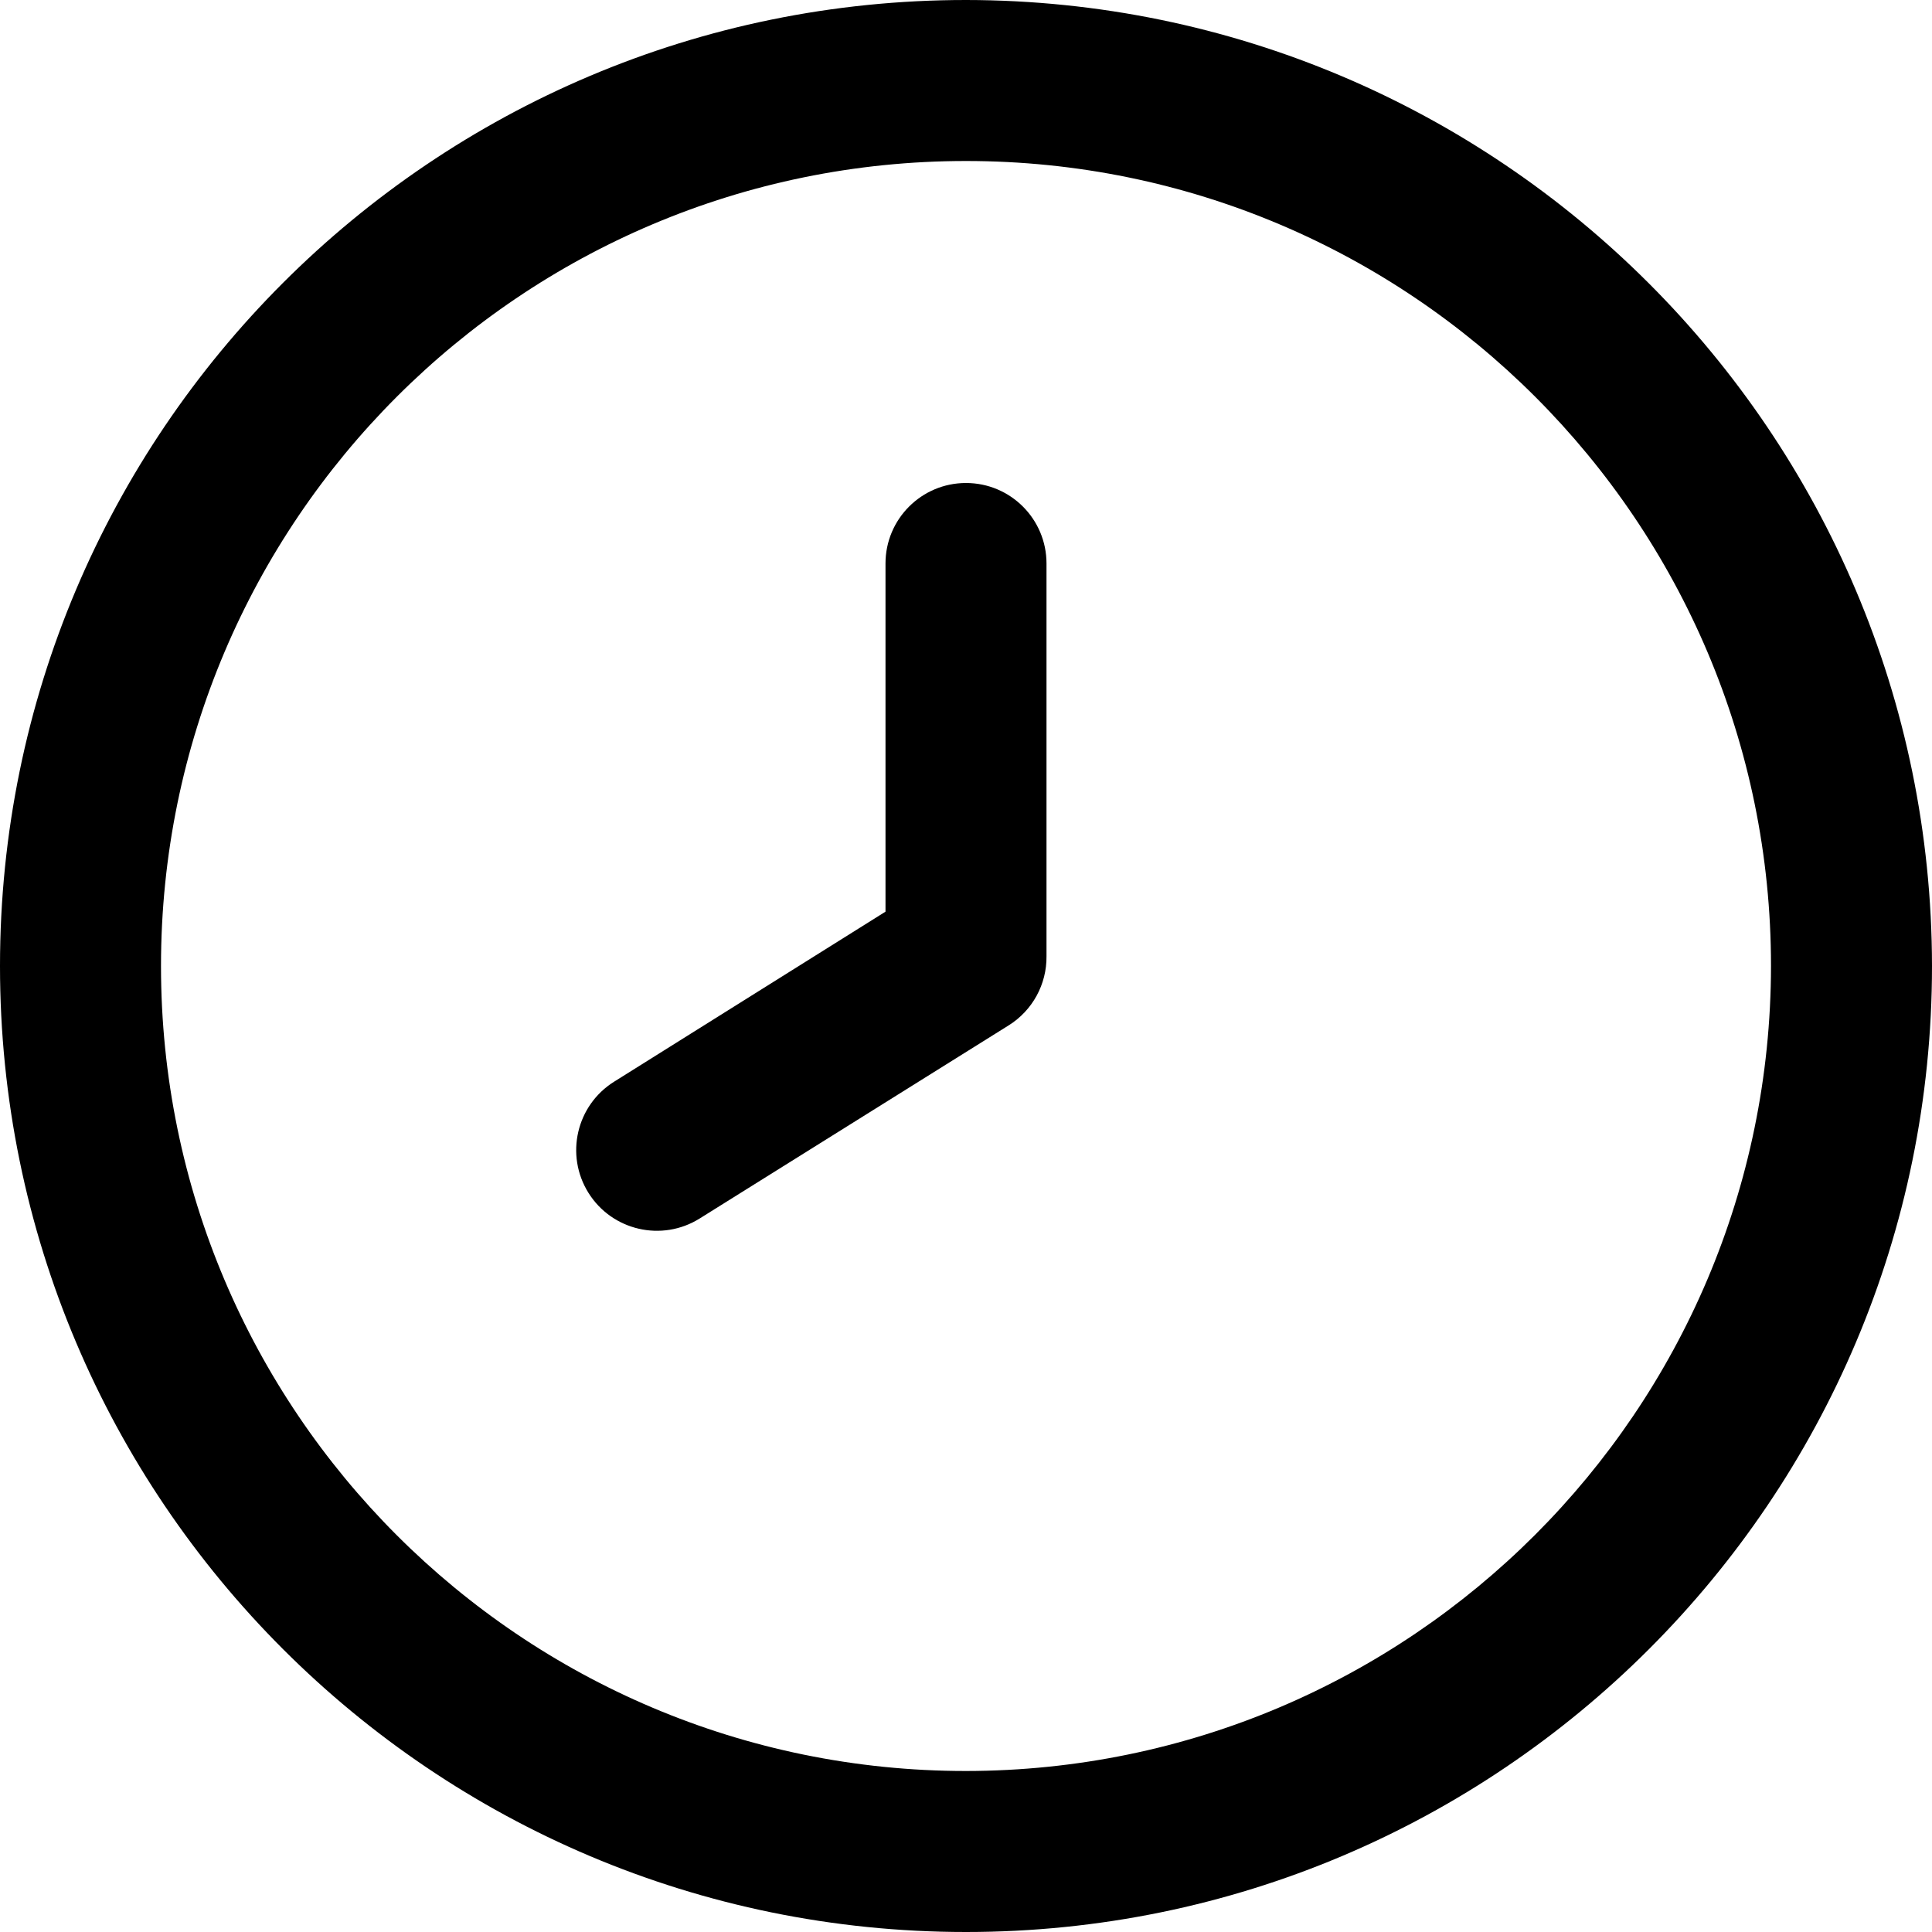
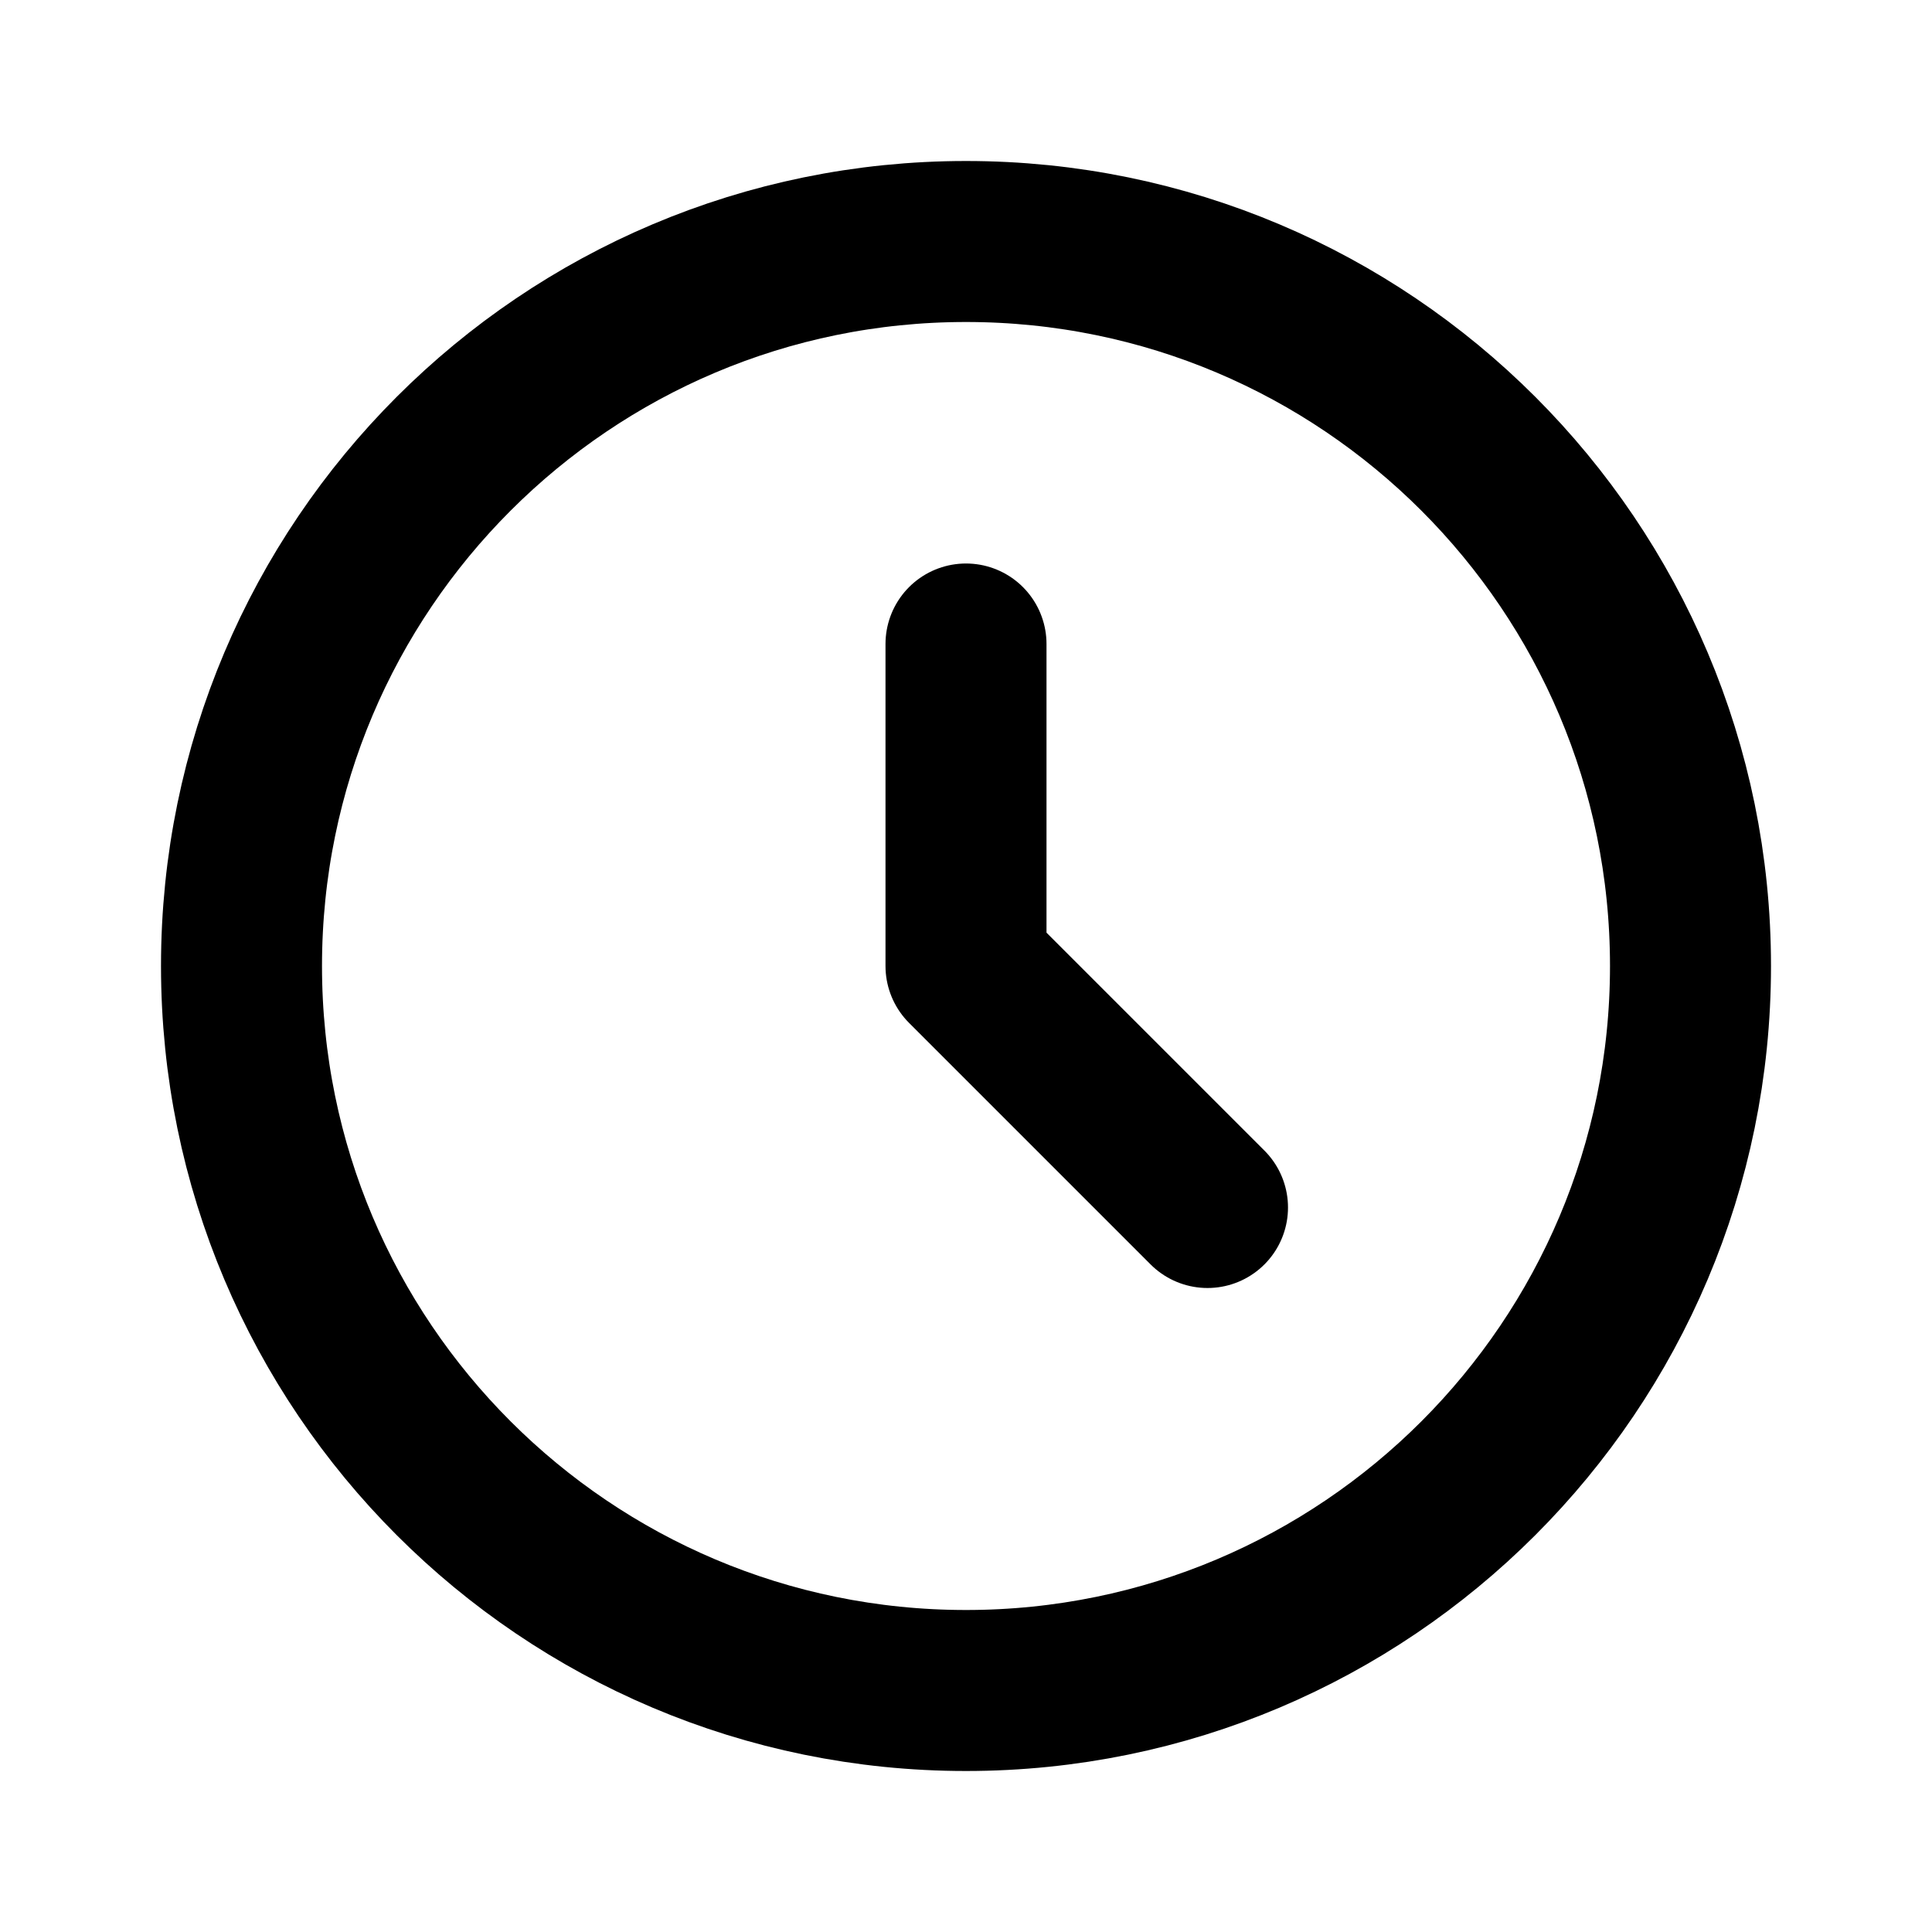
- <svg xmlns="http://www.w3.org/2000/svg" id="Outline" viewBox="0 0 24 24" width="512" height="512">
-   <path d="M12,0A12,12,0,1,0,24,12,12.013,12.013,0,0,0,12,0Zm0,22A10,10,0,1,1,22,12,10.011,10.011,0,0,1,12,22Z" />
-   <path d="M12,6a1,1,0,0,0-1,1v4.325L7.629,13.437a1,1,0,0,0,1.062,1.7l3.84-2.4A1,1,0,0,0,13,11.879V7A1,1,0,0,0,12,6Z" />
+ <svg xmlns="http://www.w3.org/2000/svg" fill="none" viewBox="0 0 24 24">
+   <path stroke="currentColor" stroke-linecap="round" stroke-linejoin="round" stroke-width="2" d="M12 8v4l3 3m6-3a9 9 0 1 1-18 0 9 9 0 0 1 18 0Z" />
</svg>
